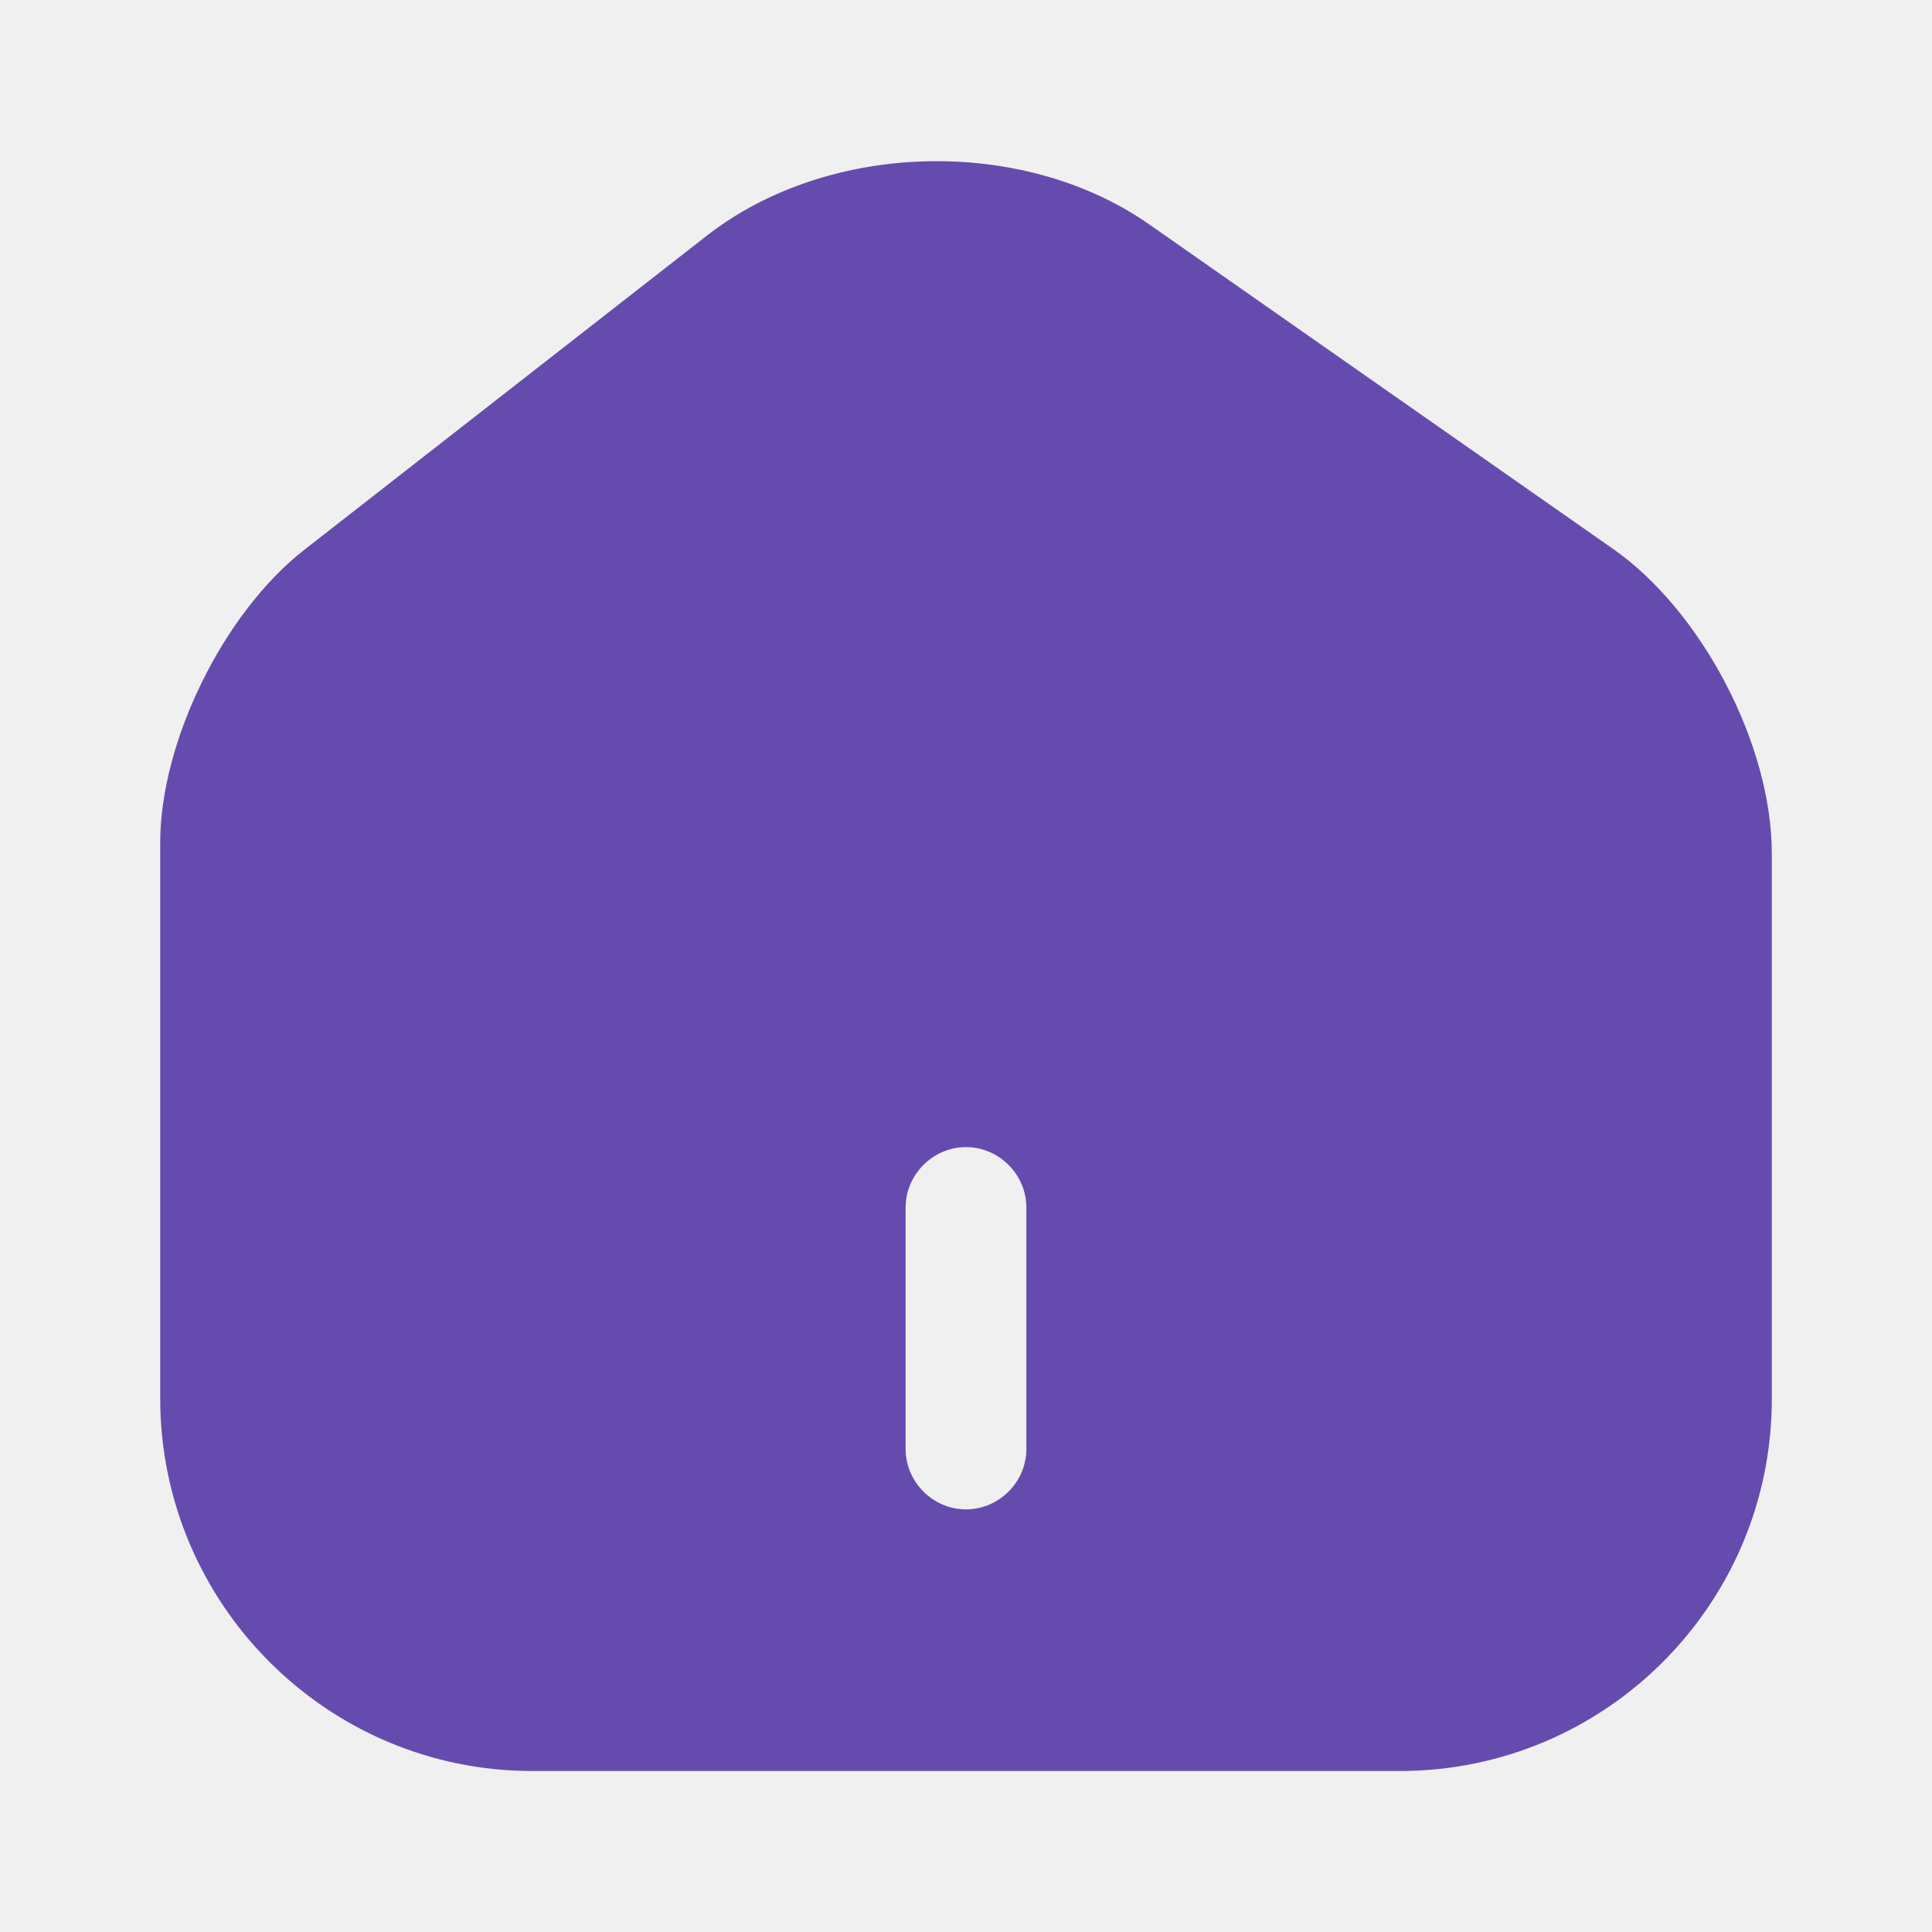
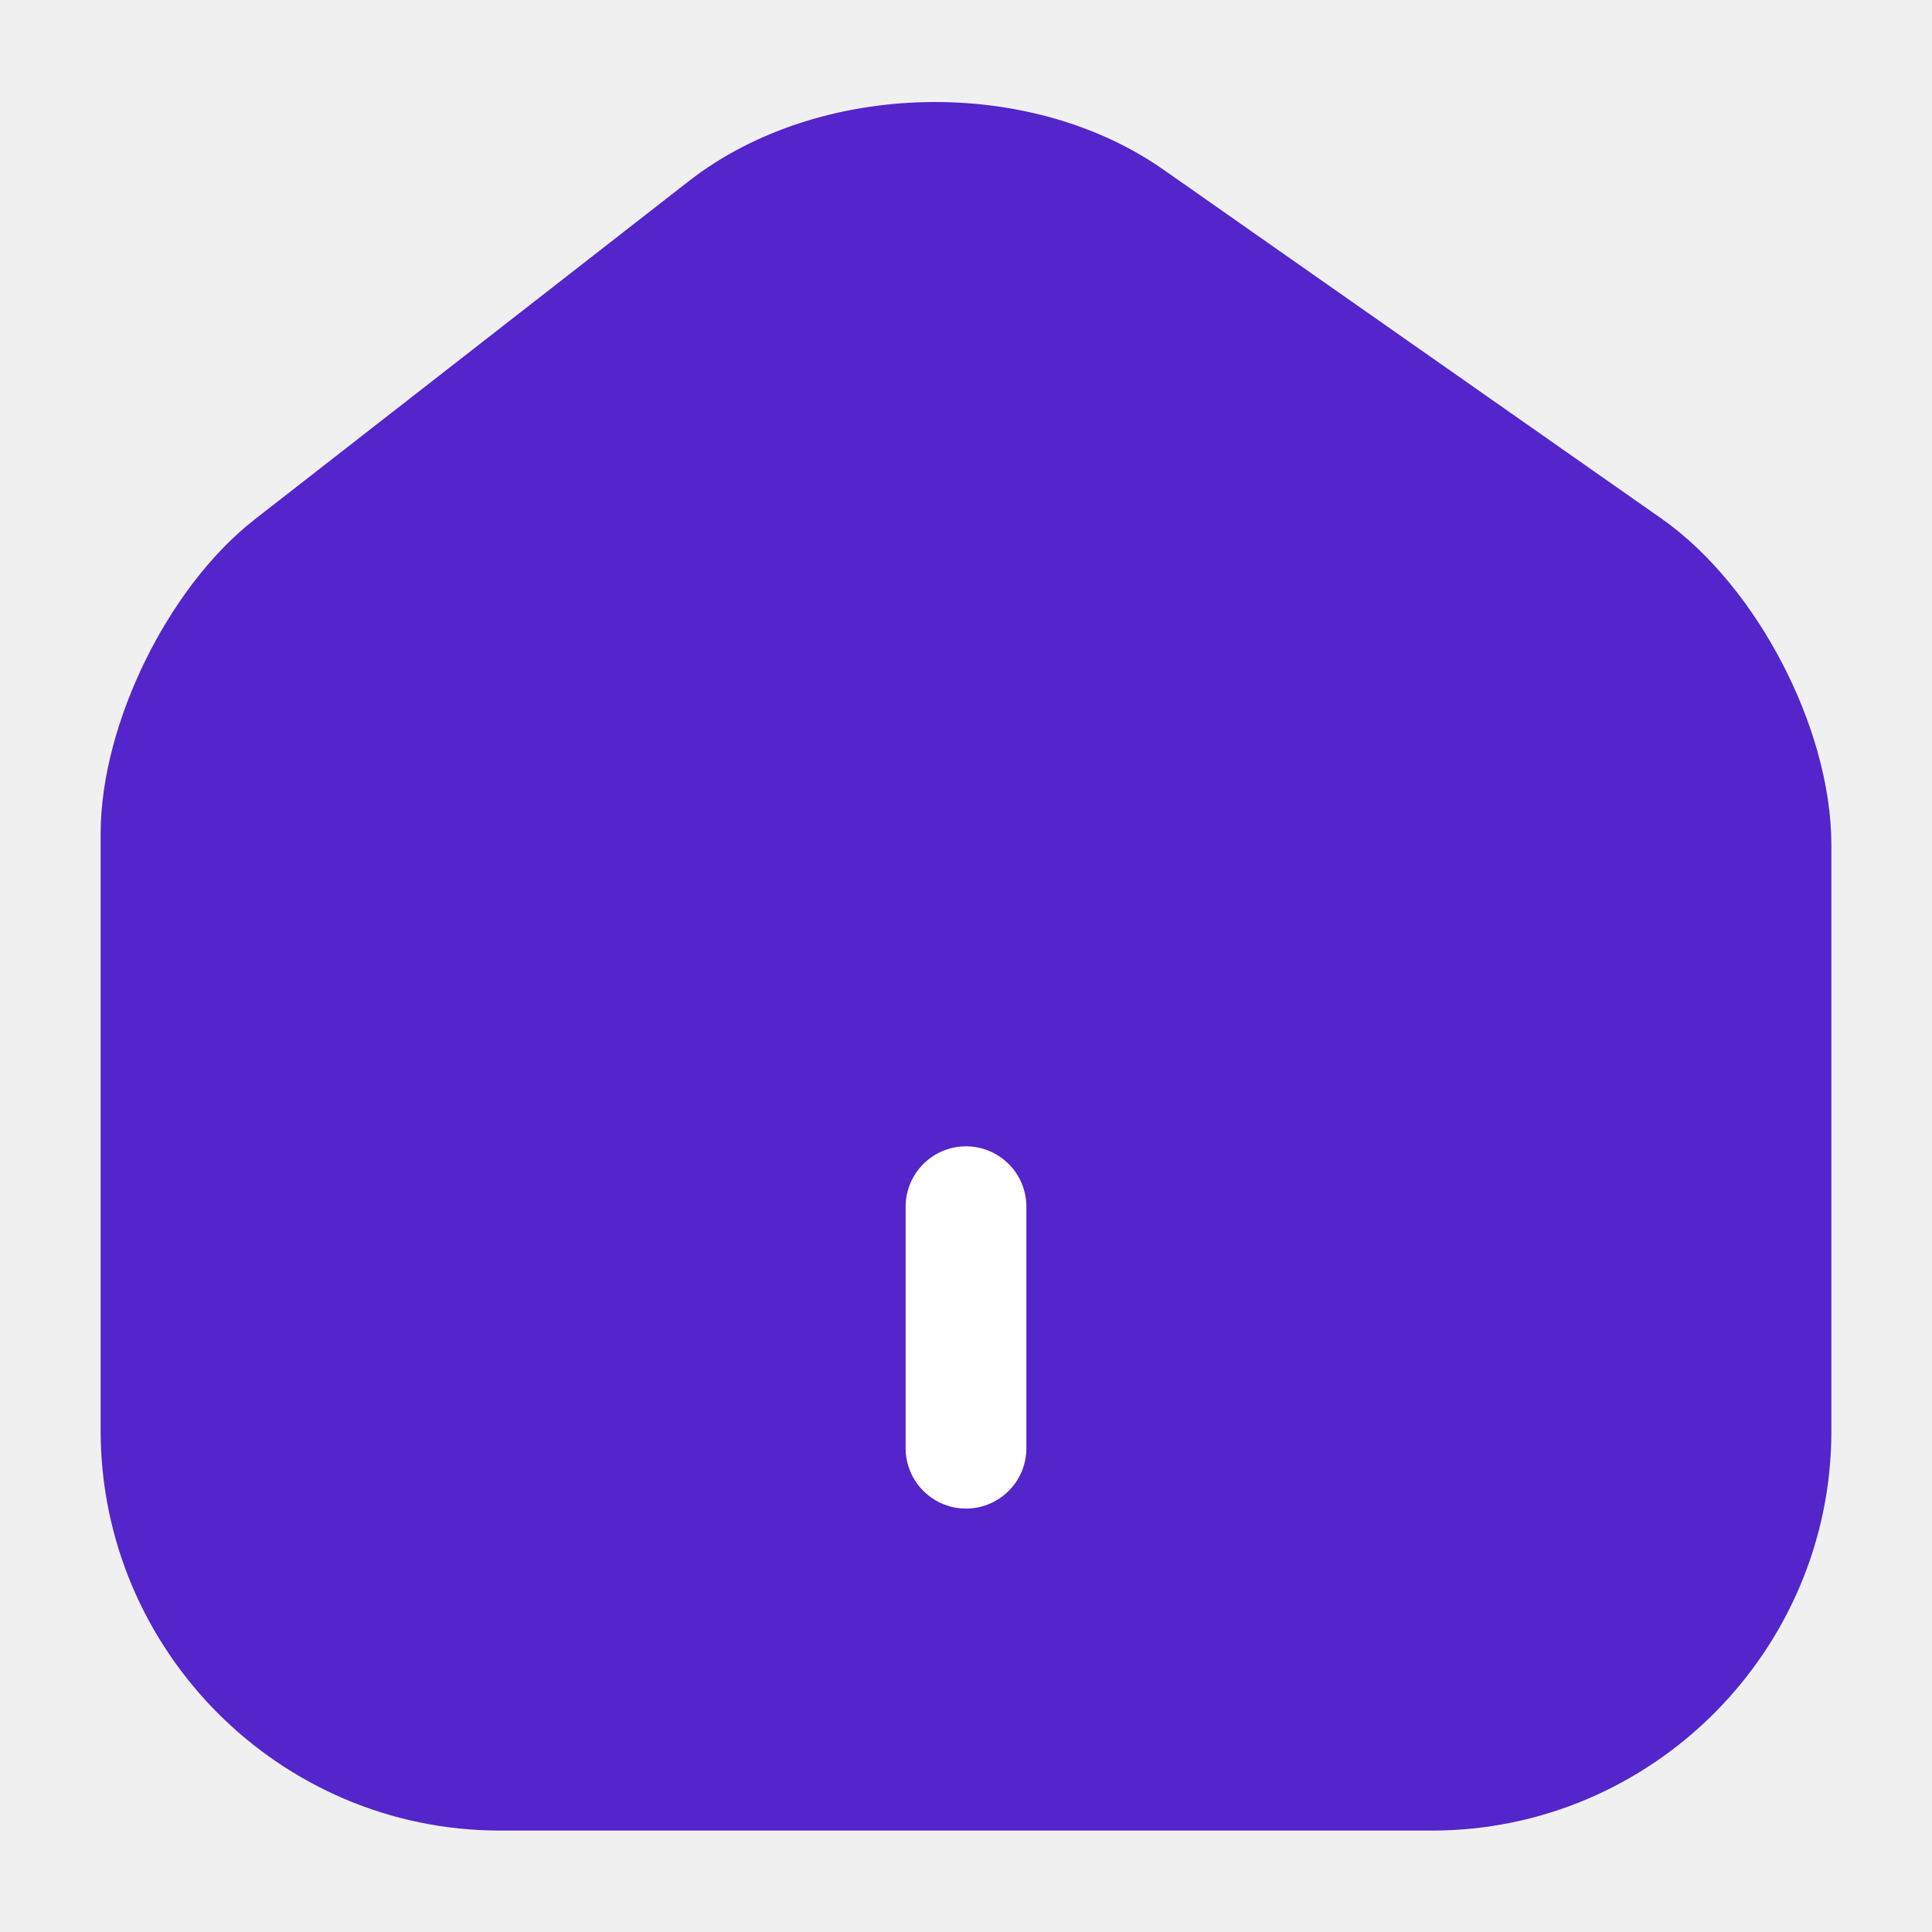
<svg xmlns="http://www.w3.org/2000/svg" width="24" height="24" viewBox="0 0 24 24" fill="none">
-   <path d="M20.04 6.82L14.28 2.79C12.71 1.69 10.3 1.75 8.79 2.92L3.78 6.83C2.78 7.61 1.99 9.21 1.99 10.47V17.37C1.99 19.92 4.06 22 6.61 22H17.39C19.94 22 22.01 19.93 22.01 17.38V10.6C22.01 9.25 21.14 7.59 20.04 6.82ZM12.75 18C12.75 18.41 12.41 18.75 12 18.75C11.59 18.75 11.25 18.41 11.25 18V15C11.25 14.59 11.59 14.25 12 14.25C12.41 14.25 12.75 14.59 12.75 15V18Z" fill="#664BAE" />
+   <path d="M9.02 2.84L3.63 7.04C2.73 7.74 2 9.23 2 10.36V17.77C2 20.09 3.89 21.99 6.21 21.99H17.79C20.11 21.99 22 20.09 22 17.78V10.5C22 9.29 21.19 7.74 20.2 7.05L14.02 2.72C12.62 1.74 10.37 1.79 9.02 2.84Z" fill="#5325CB" stroke="#5325CB" stroke-width="1.5" stroke-linecap="round" stroke-linejoin="round" />
+   <path d="M12 17.99V14.99V17.99Z" fill="#5325CB" />
+   <path d="M12 17.99V14.99" stroke="white" stroke-width="1.5" stroke-linecap="round" stroke-linejoin="round" />
</svg>
